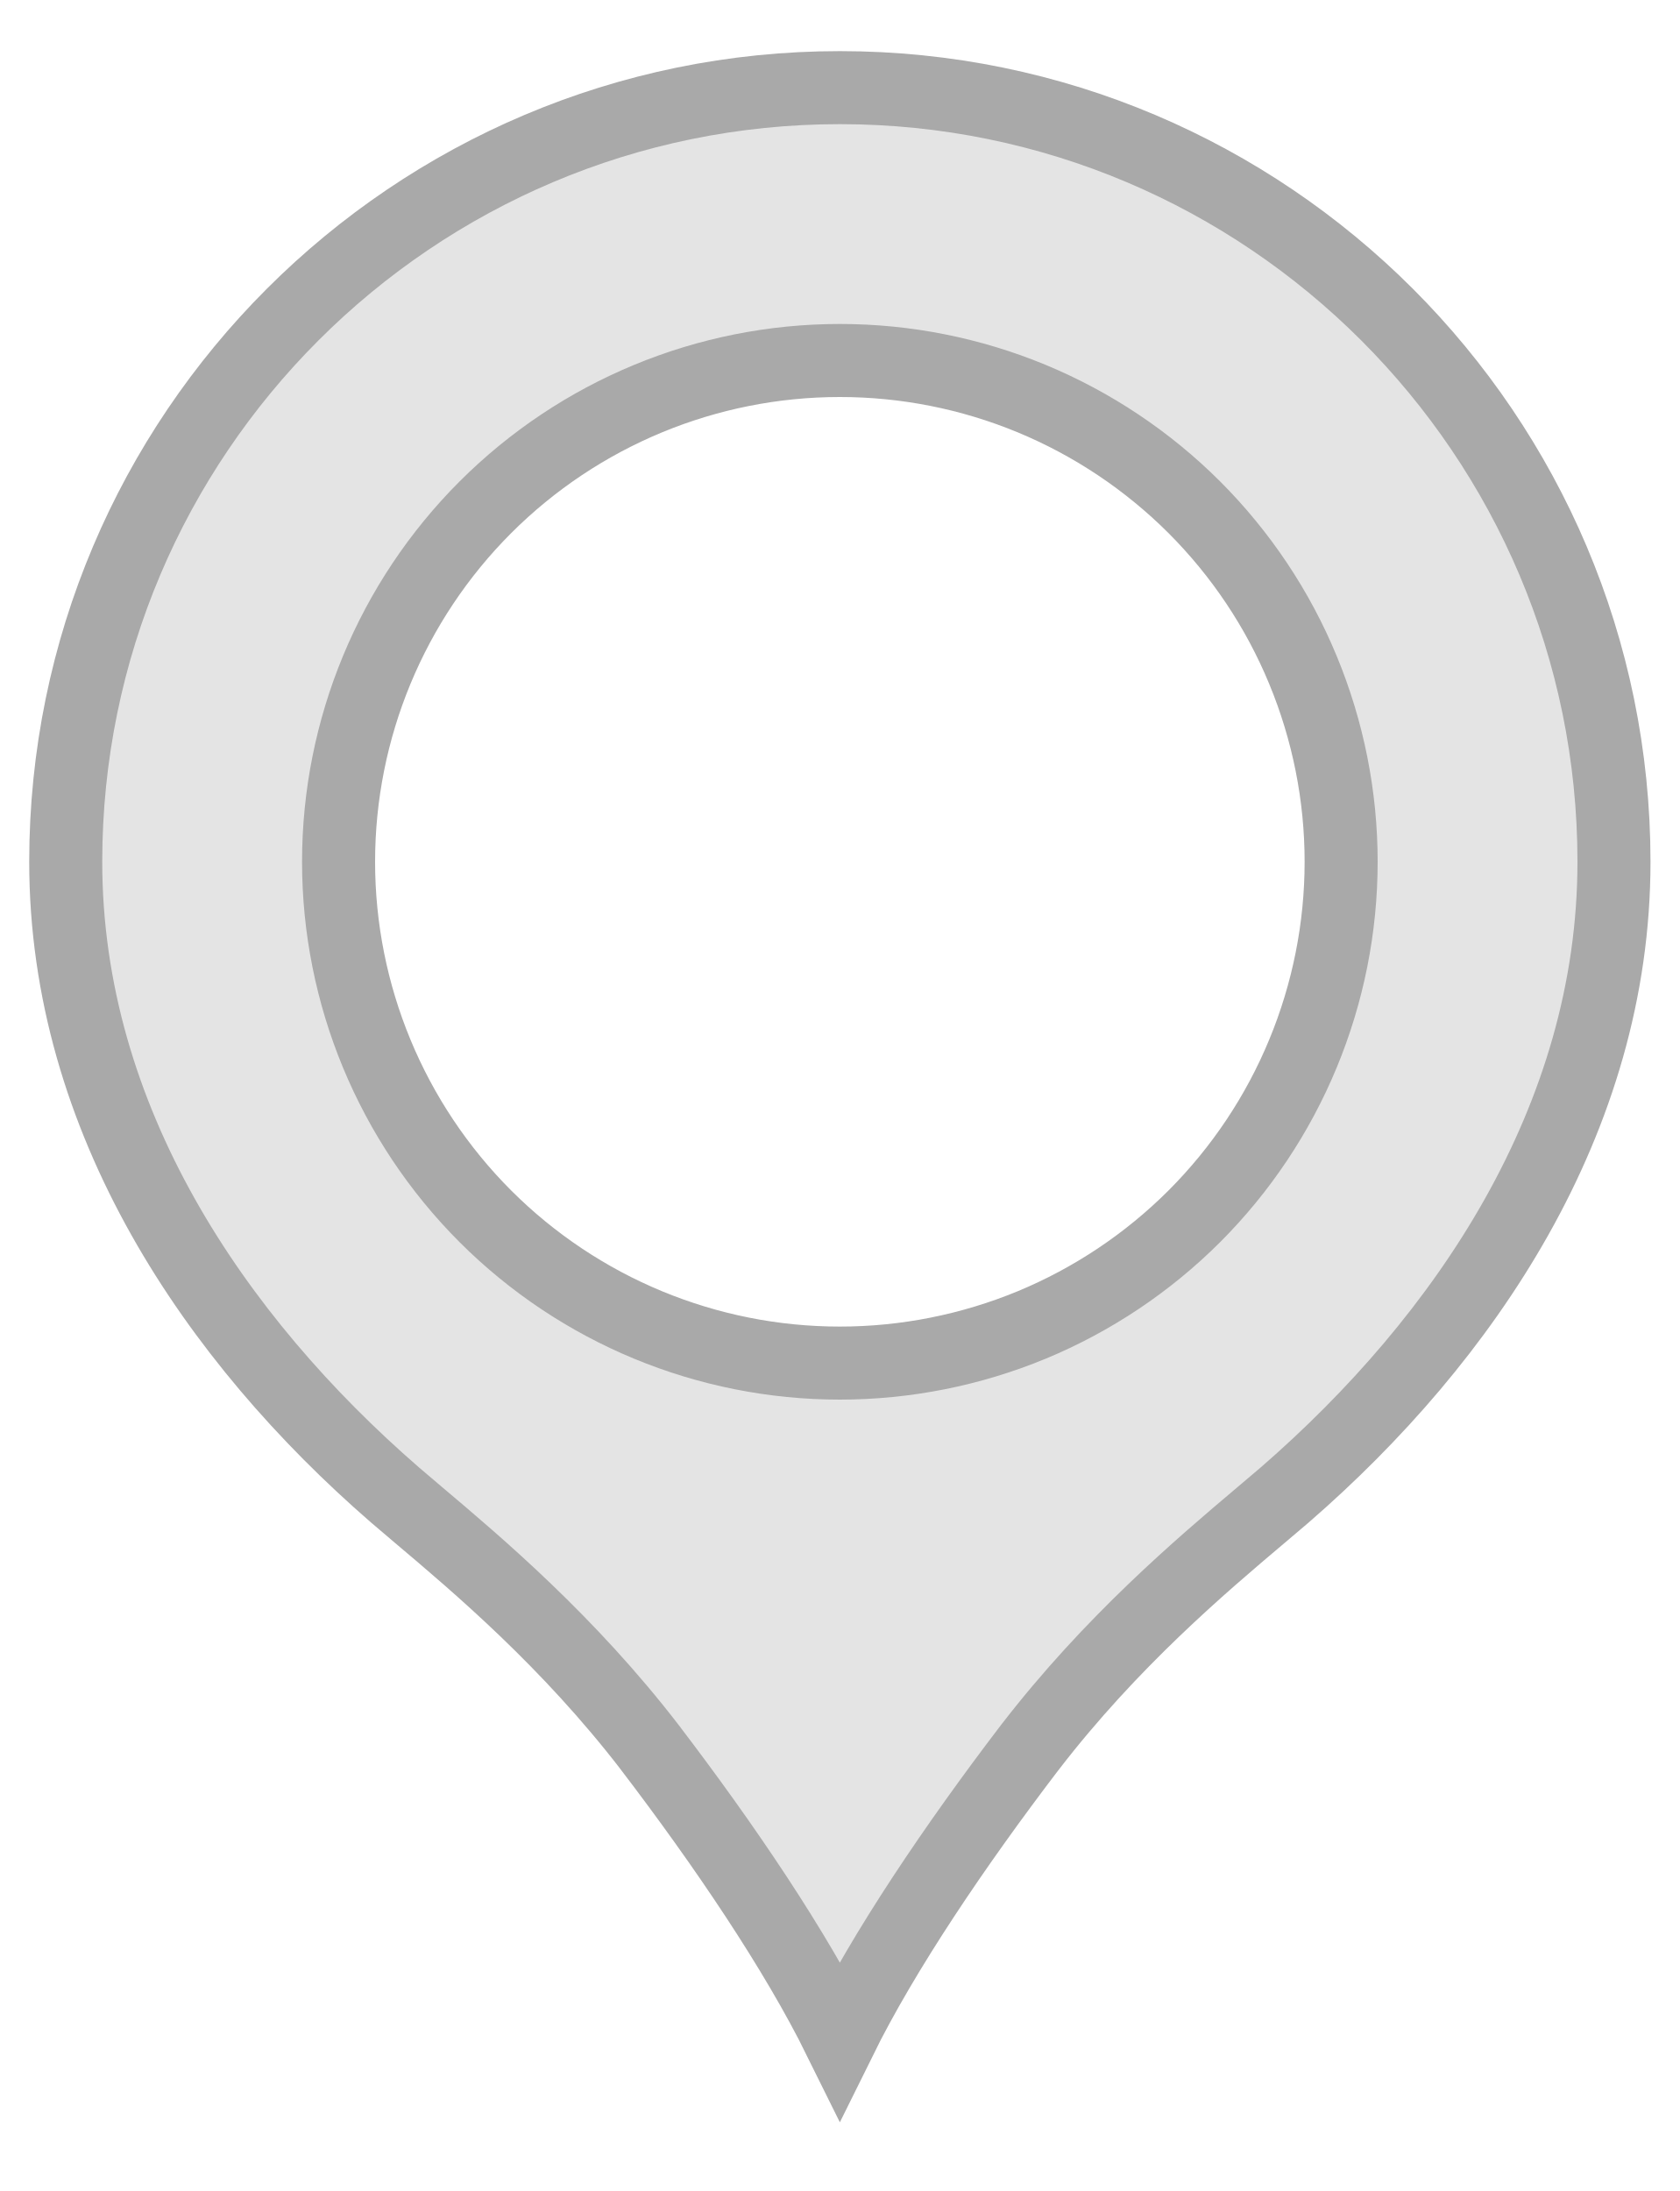
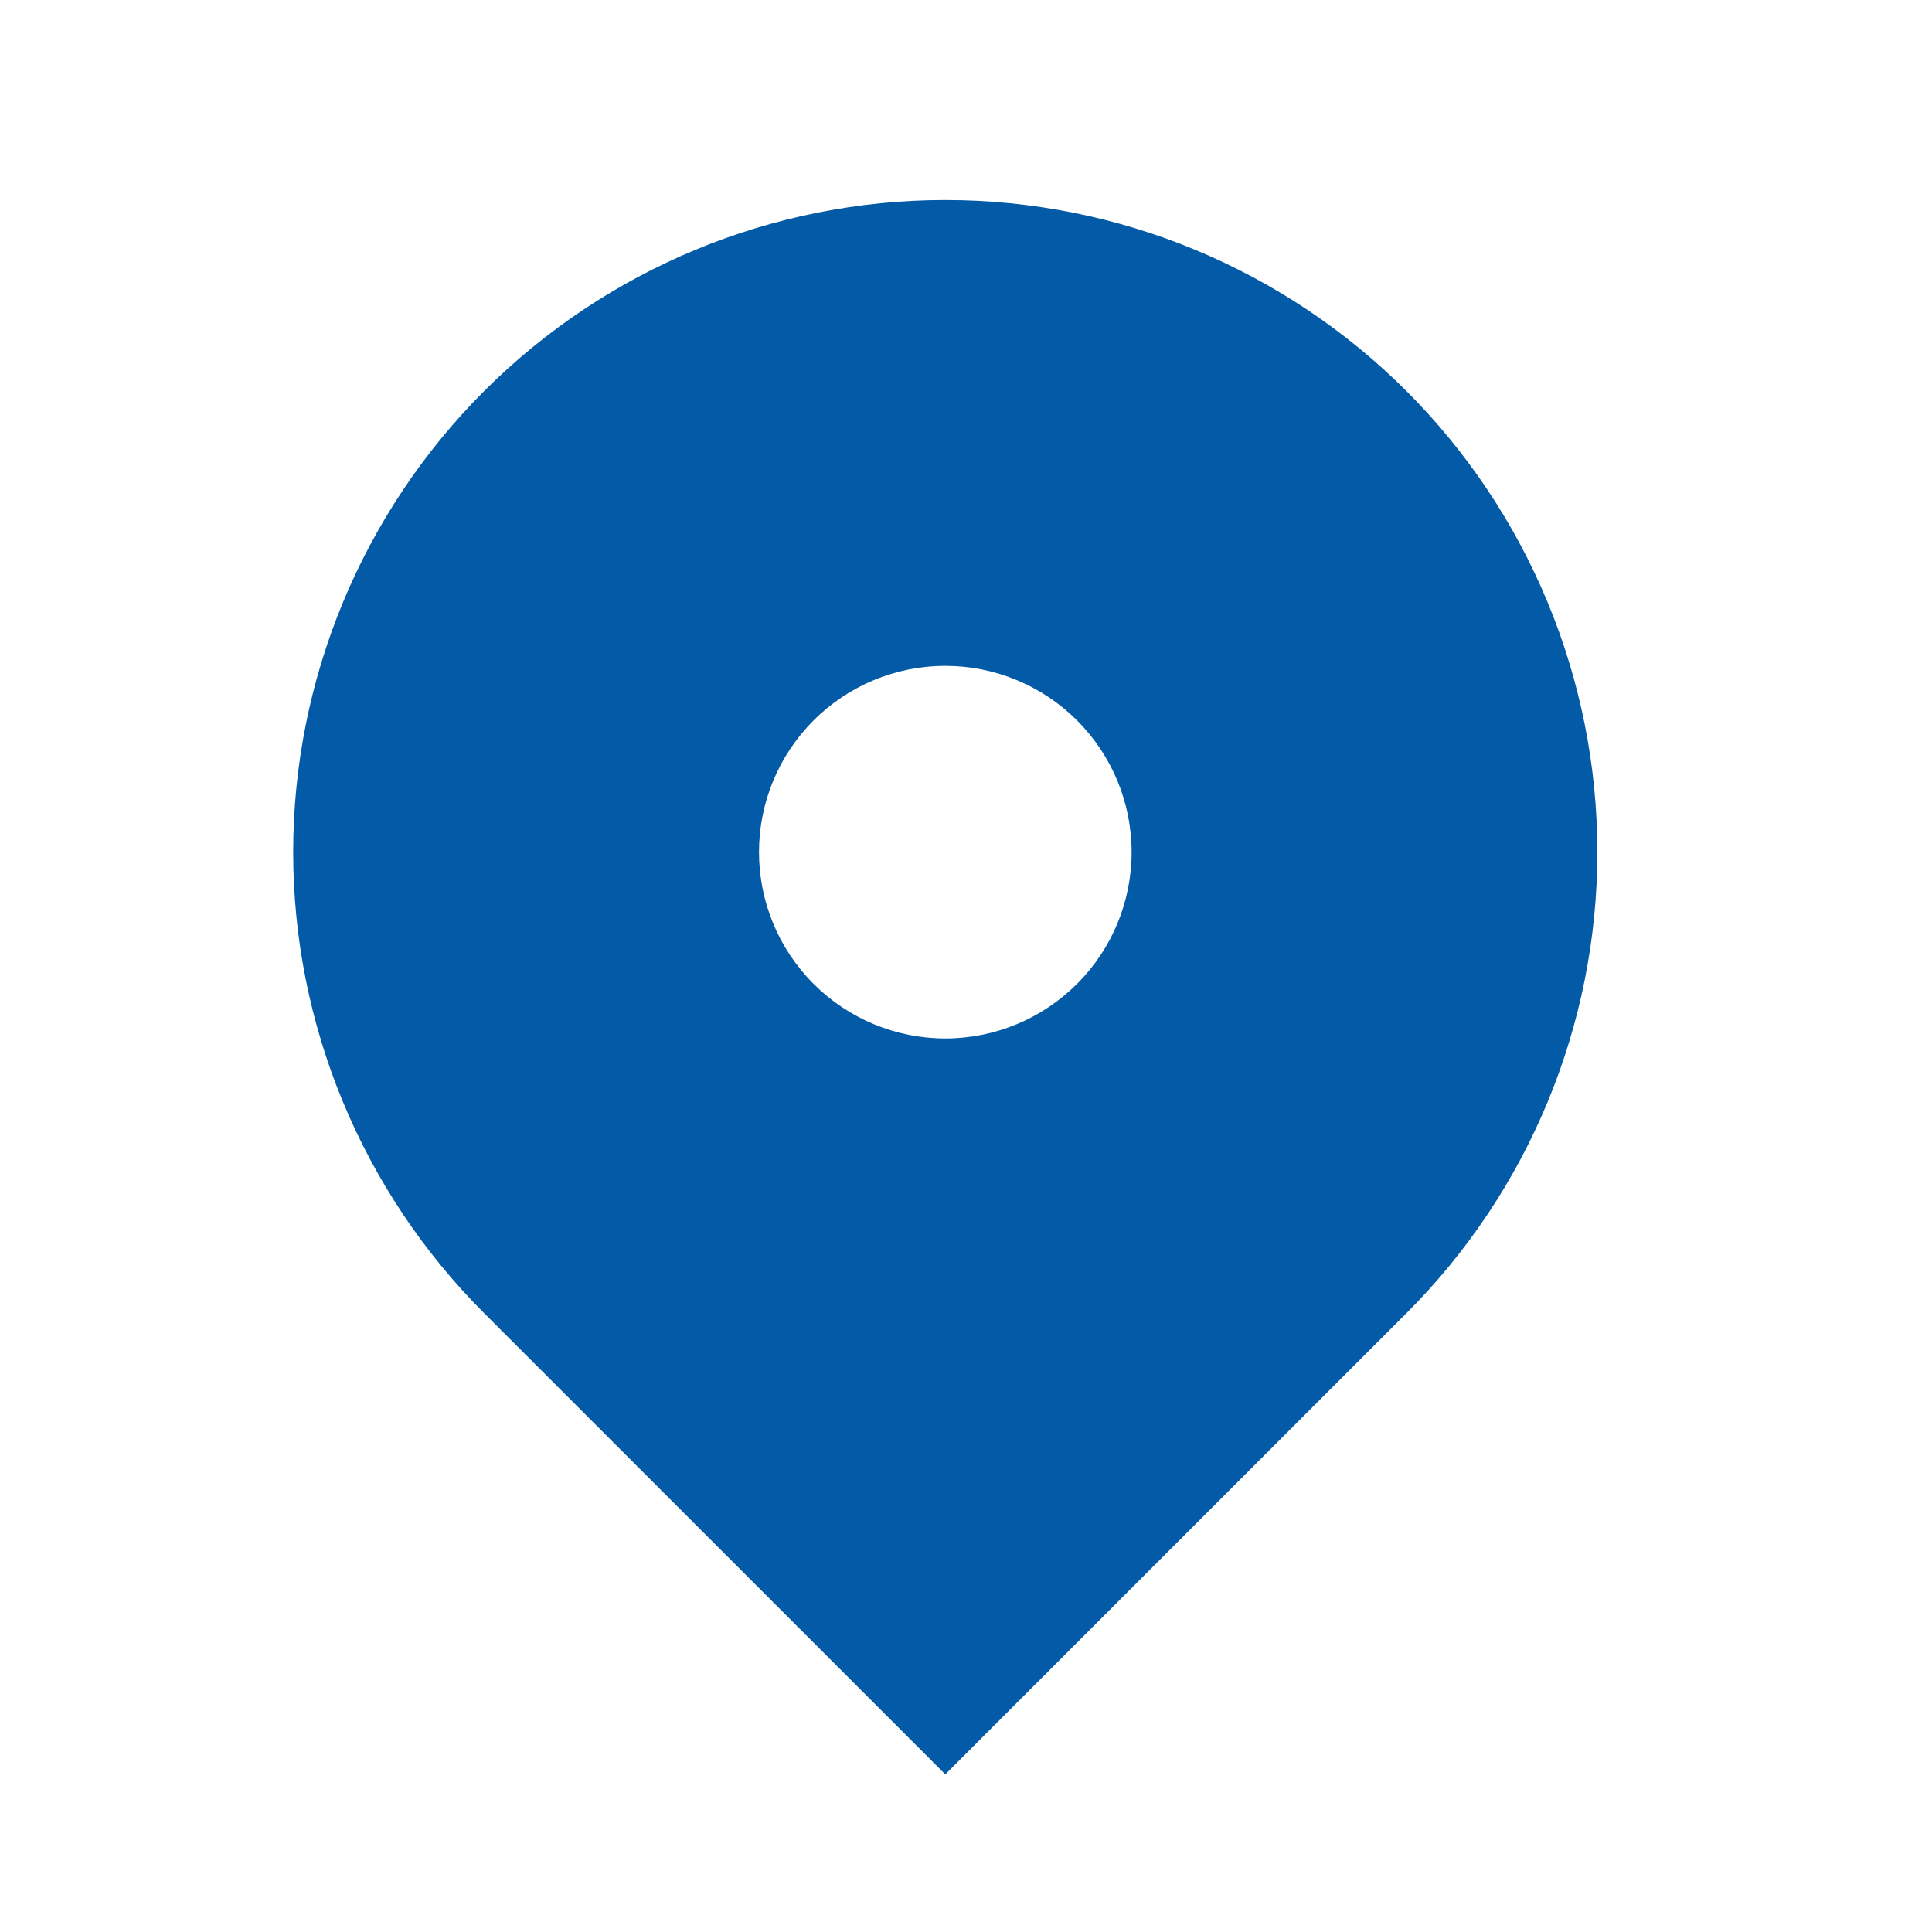
- <svg xmlns="http://www.w3.org/2000/svg" width="23" height="30" viewBox="0 0 23 30" fill="none">
-   <path d="M8.9 23.929L8.899 23.927C7.782 22.476 6.545 21.431 5.73 20.743C5.613 20.644 5.505 20.552 5.407 20.468C2.95 18.336 0.9 15.336 0.9 11.8C0.9 5.953 5.653 1.2 11.5 1.2C17.347 1.2 22.1 5.953 22.1 11.8C22.1 15.336 20.049 18.336 17.593 20.468C17.495 20.552 17.386 20.644 17.269 20.743C16.455 21.431 15.218 22.476 14.101 23.927L14.099 23.929C13.082 25.263 12.105 26.705 11.5 27.93C10.895 26.705 9.918 25.263 8.9 23.929ZM14.127 5.458C13.294 5.113 12.401 4.936 11.5 4.936C9.679 4.936 7.934 5.659 6.646 6.946C5.359 8.234 4.636 9.979 4.636 11.8C4.636 13.62 5.359 15.366 6.646 16.654C7.934 17.941 9.679 18.664 11.5 18.664C12.401 18.664 13.294 18.486 14.127 18.142C14.959 17.797 15.716 17.291 16.354 16.654C16.991 16.016 17.497 15.259 17.841 14.427C18.186 13.594 18.364 12.701 18.364 11.8C18.364 10.899 18.186 10.006 17.841 9.173C17.497 8.34 16.991 7.584 16.354 6.946C15.716 6.309 14.959 5.803 14.127 5.458Z" fill="#E4E4E4" stroke="#A9A9A9" />
+ <svg xmlns="http://www.w3.org/2000/svg" width="28" height="28" viewBox="0 0 28 28" fill="none">
+   <path fill-rule="evenodd" clip-rule="evenodd" d="M7.017 5.667C8.79 3.895 11.194 2.899 13.7 2.899C16.206 2.899 18.61 3.895 20.383 5.667C22.155 7.44 23.15 9.843 23.15 12.35C23.15 14.856 22.155 17.26 20.383 19.032L13.7 25.715L7.017 19.032C6.14 18.155 5.444 17.113 4.969 15.966C4.494 14.82 4.249 13.591 4.249 12.35C4.249 11.109 4.494 9.88 4.969 8.733C5.444 7.587 6.14 6.545 7.017 5.667ZM13.7 15.05C14.416 15.05 15.103 14.765 15.609 14.259C16.116 13.753 16.4 13.066 16.4 12.35C16.4 11.634 16.116 10.947 15.609 10.441C15.103 9.934 14.416 9.65 13.7 9.65C12.984 9.65 12.297 9.934 11.791 10.441C11.284 10.947 11 11.634 11 12.35C11 13.066 11.284 13.753 11.791 14.259C12.297 14.765 12.984 15.05 13.7 15.05Z" fill="#035AA6" />
</svg>
